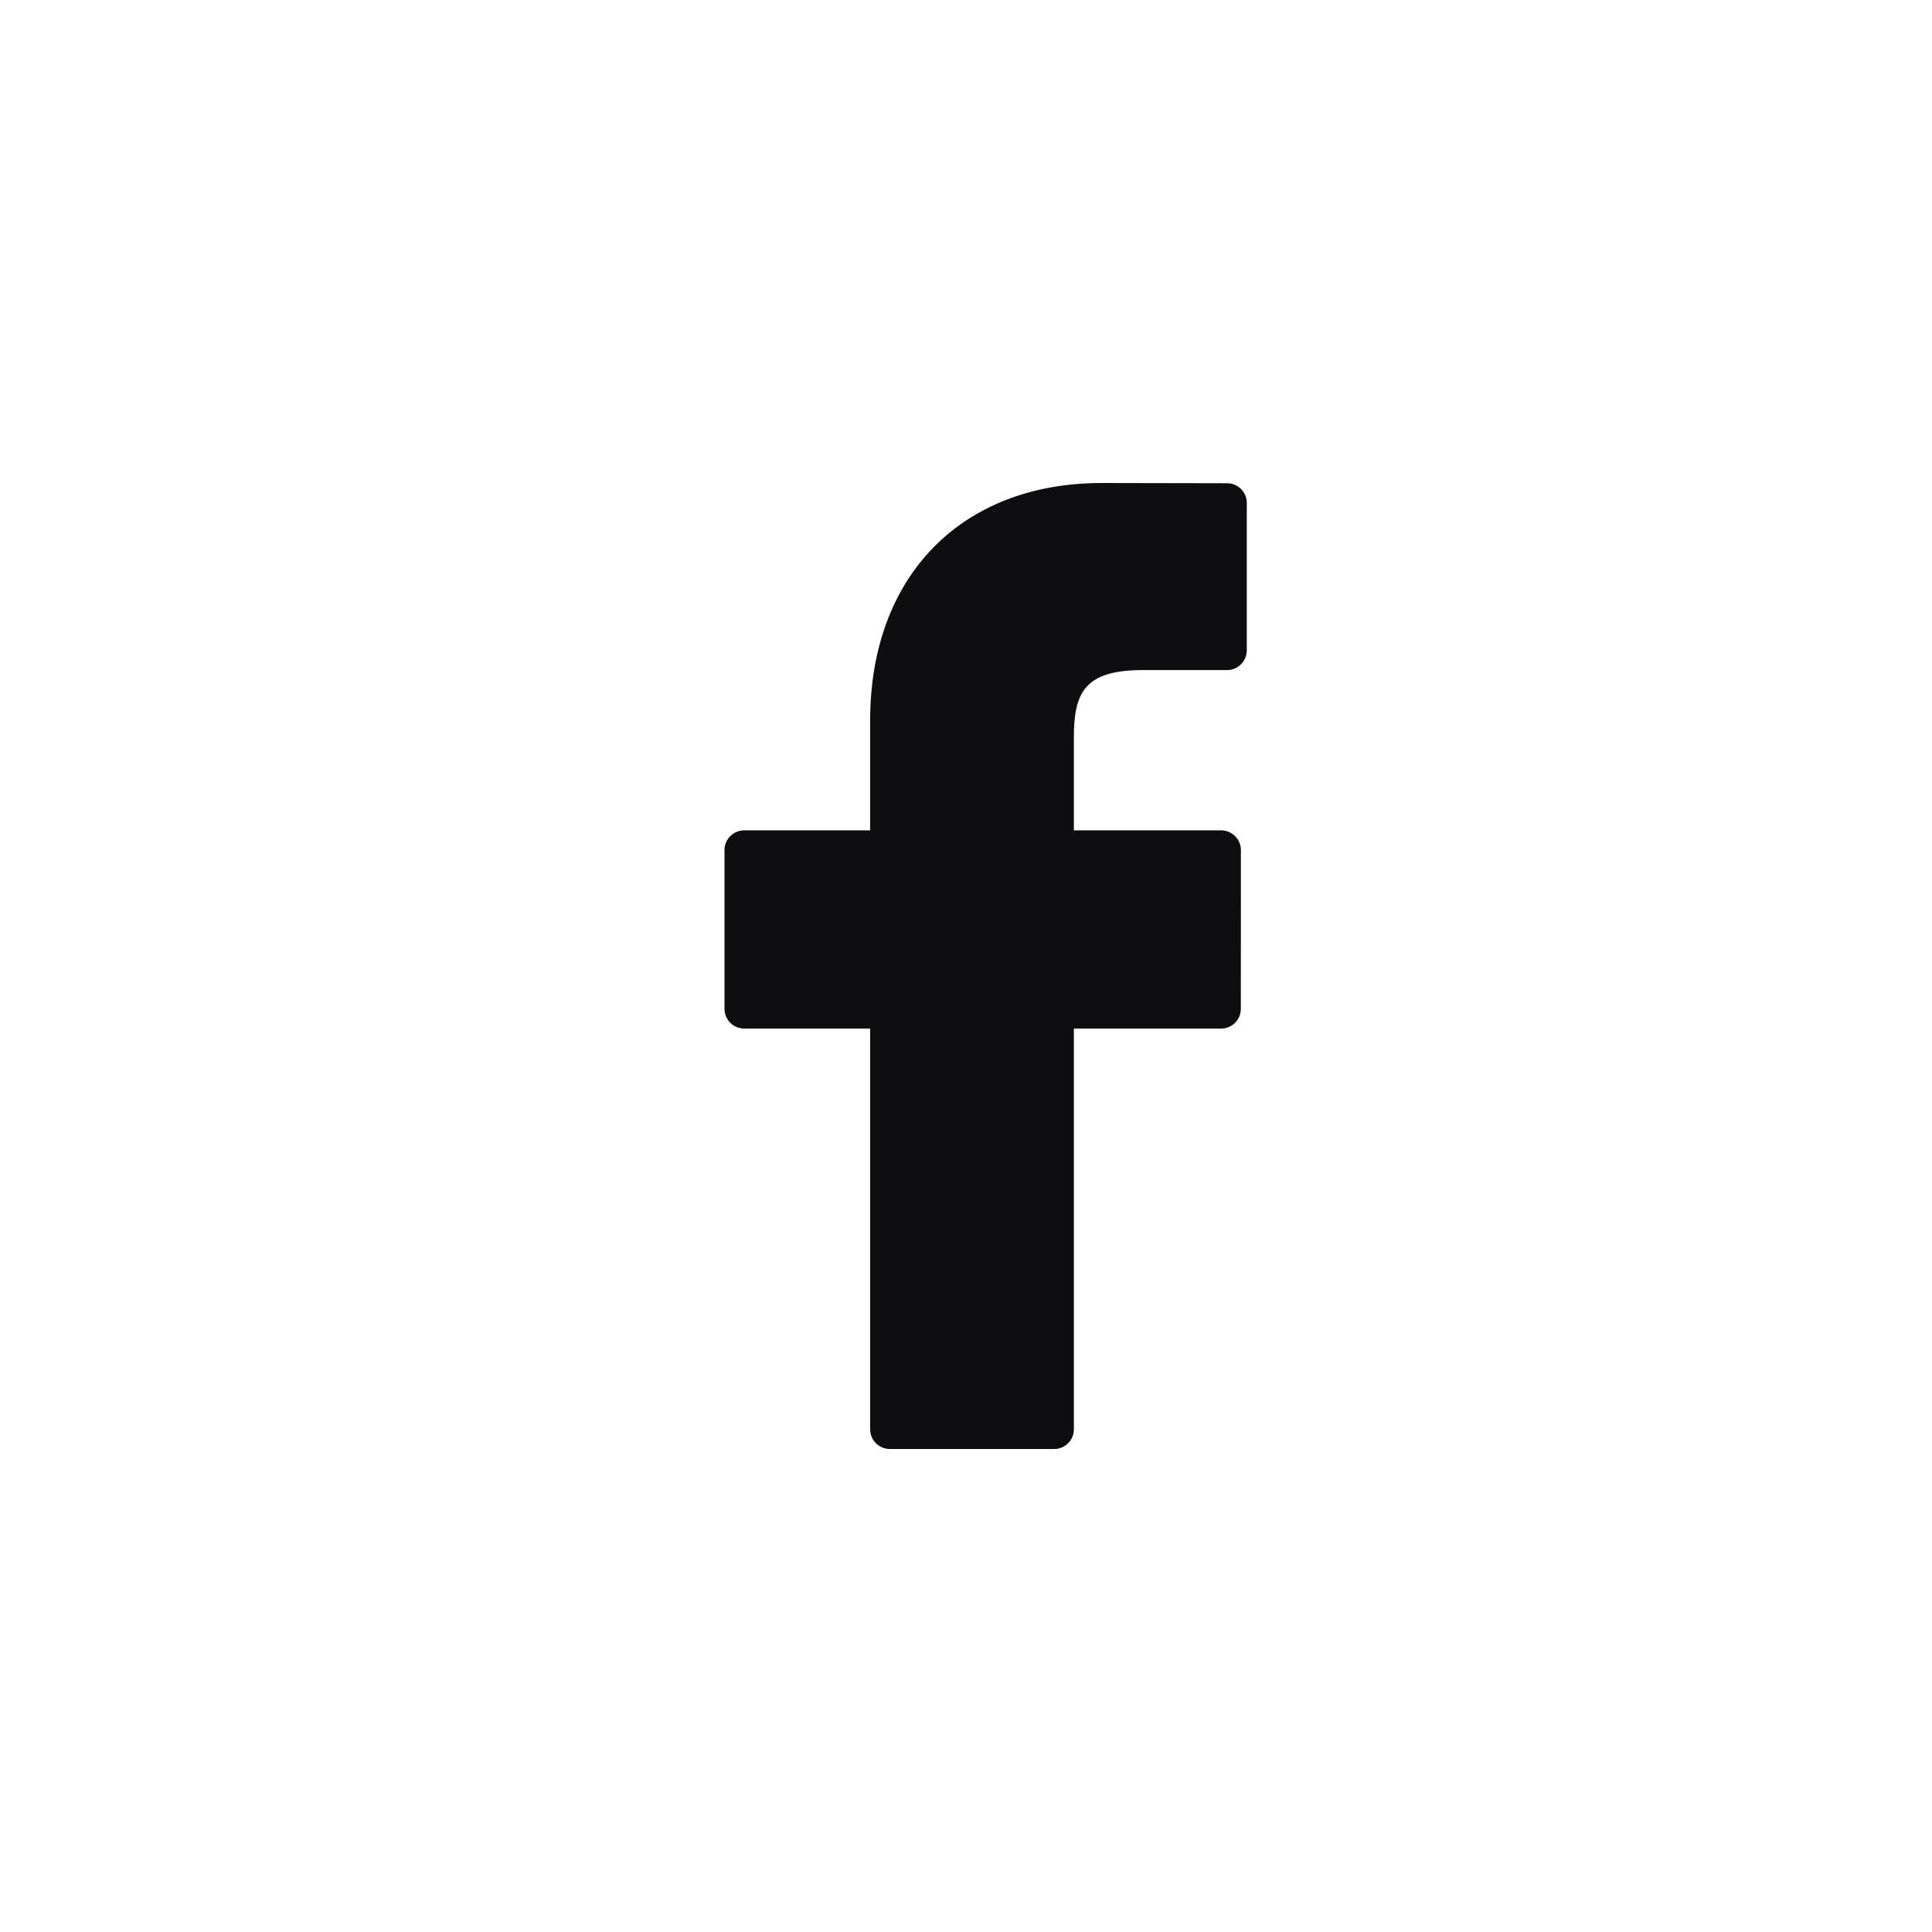
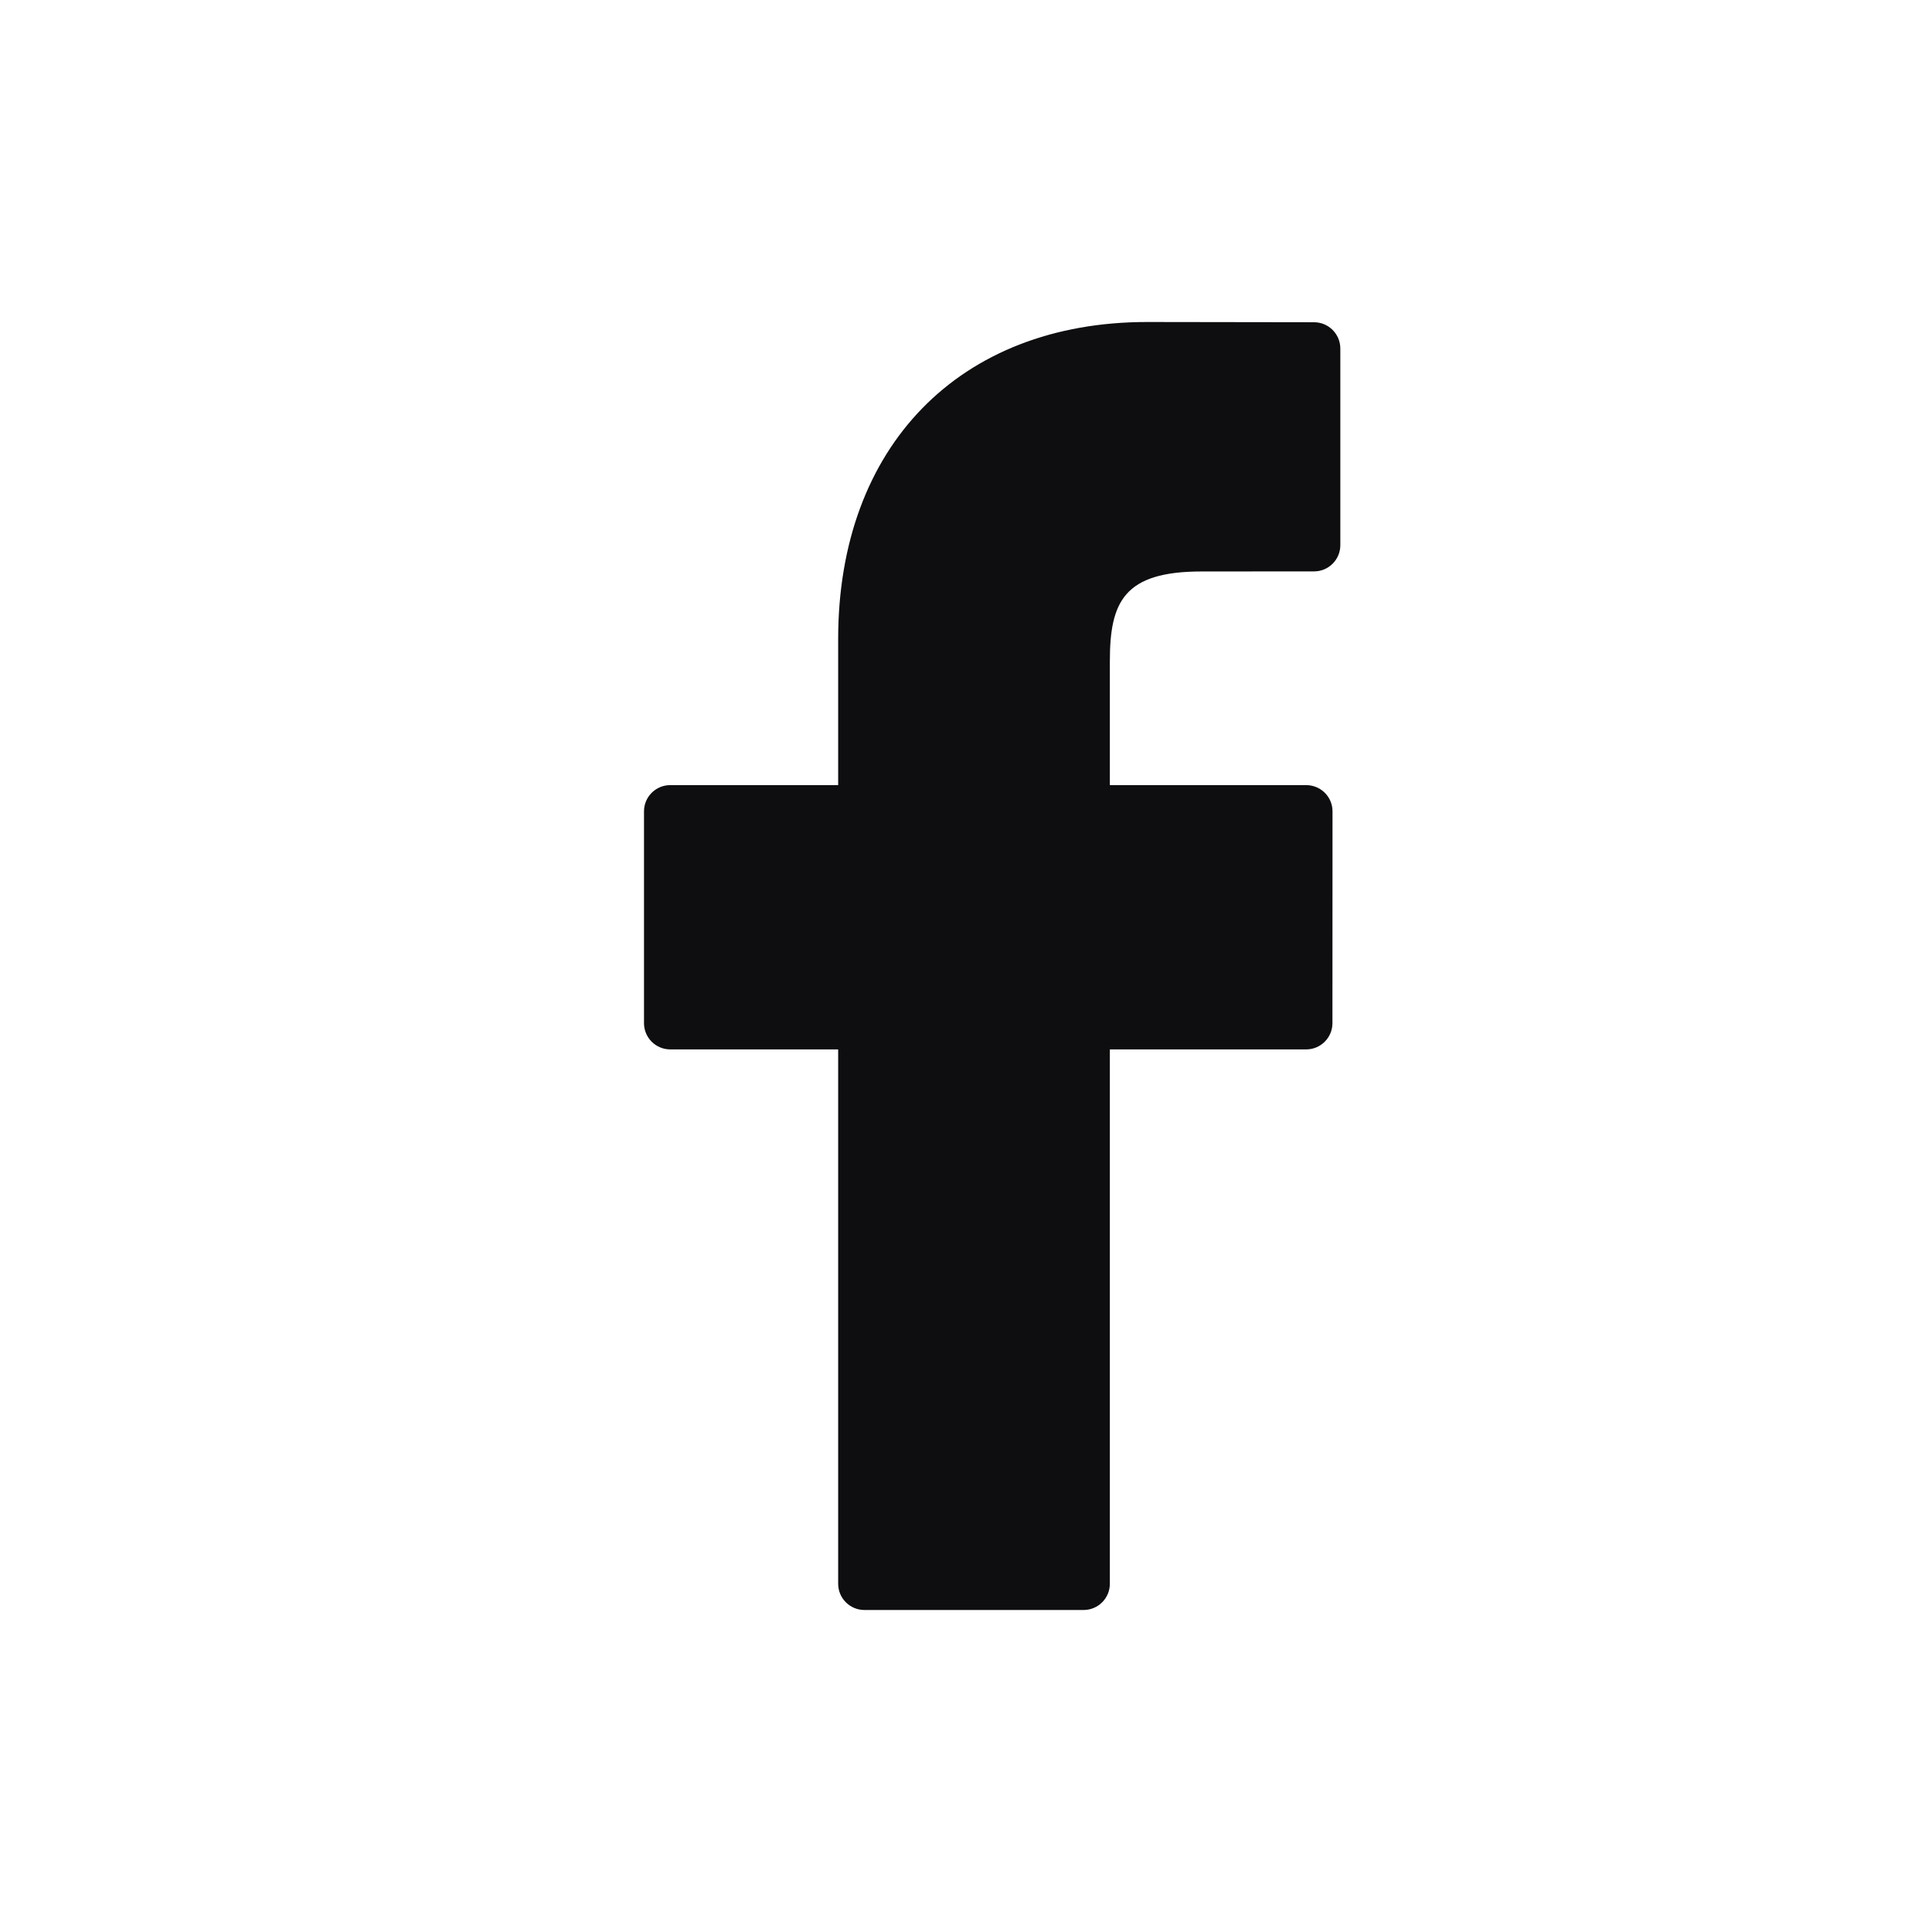
<svg xmlns="http://www.w3.org/2000/svg" width="24" height="24" viewBox="0 0 24 24" fill="none">
-   <path d="M15.243 6.003L13.687 6C11.939 6 10.809 7.159 10.809 8.953V10.315H9.245C9.109 10.315 9 10.425 9 10.56V12.533C9 12.668 9.11 12.777 9.245 12.777H10.809V17.755C10.809 17.89 10.919 18 11.054 18H13.095C13.231 18 13.34 17.89 13.34 17.755V12.777H15.169C15.305 12.777 15.414 12.668 15.414 12.533L15.415 10.56C15.415 10.495 15.389 10.433 15.343 10.387C15.297 10.341 15.235 10.315 15.17 10.315H13.34V9.161C13.34 8.606 13.472 8.324 14.195 8.324L15.243 8.324C15.378 8.324 15.488 8.214 15.488 8.079V6.247C15.488 6.112 15.379 6.003 15.243 6.003Z" fill="#0E0E11" />
+   <path d="M16.325 4.003L14.25 4C11.919 4 10.412 5.546 10.412 7.938V9.753H8.326C8.146 9.753 8 9.899 8 10.079V12.71C8 12.89 8.146 13.036 8.326 13.036H10.412V19.674C10.412 19.854 10.558 20 10.739 20H13.46C13.641 20 13.787 19.854 13.787 19.674V13.036H16.226C16.406 13.036 16.552 12.89 16.552 12.71L16.553 10.079C16.553 9.993 16.519 9.91 16.458 9.849C16.397 9.788 16.313 9.753 16.227 9.753H13.787V8.214C13.787 7.474 13.963 7.099 14.927 7.099L16.324 7.098C16.504 7.098 16.65 6.952 16.65 6.772V4.33C16.65 4.15 16.505 4.004 16.325 4.003Z" fill="#0E0E11" />
</svg>
